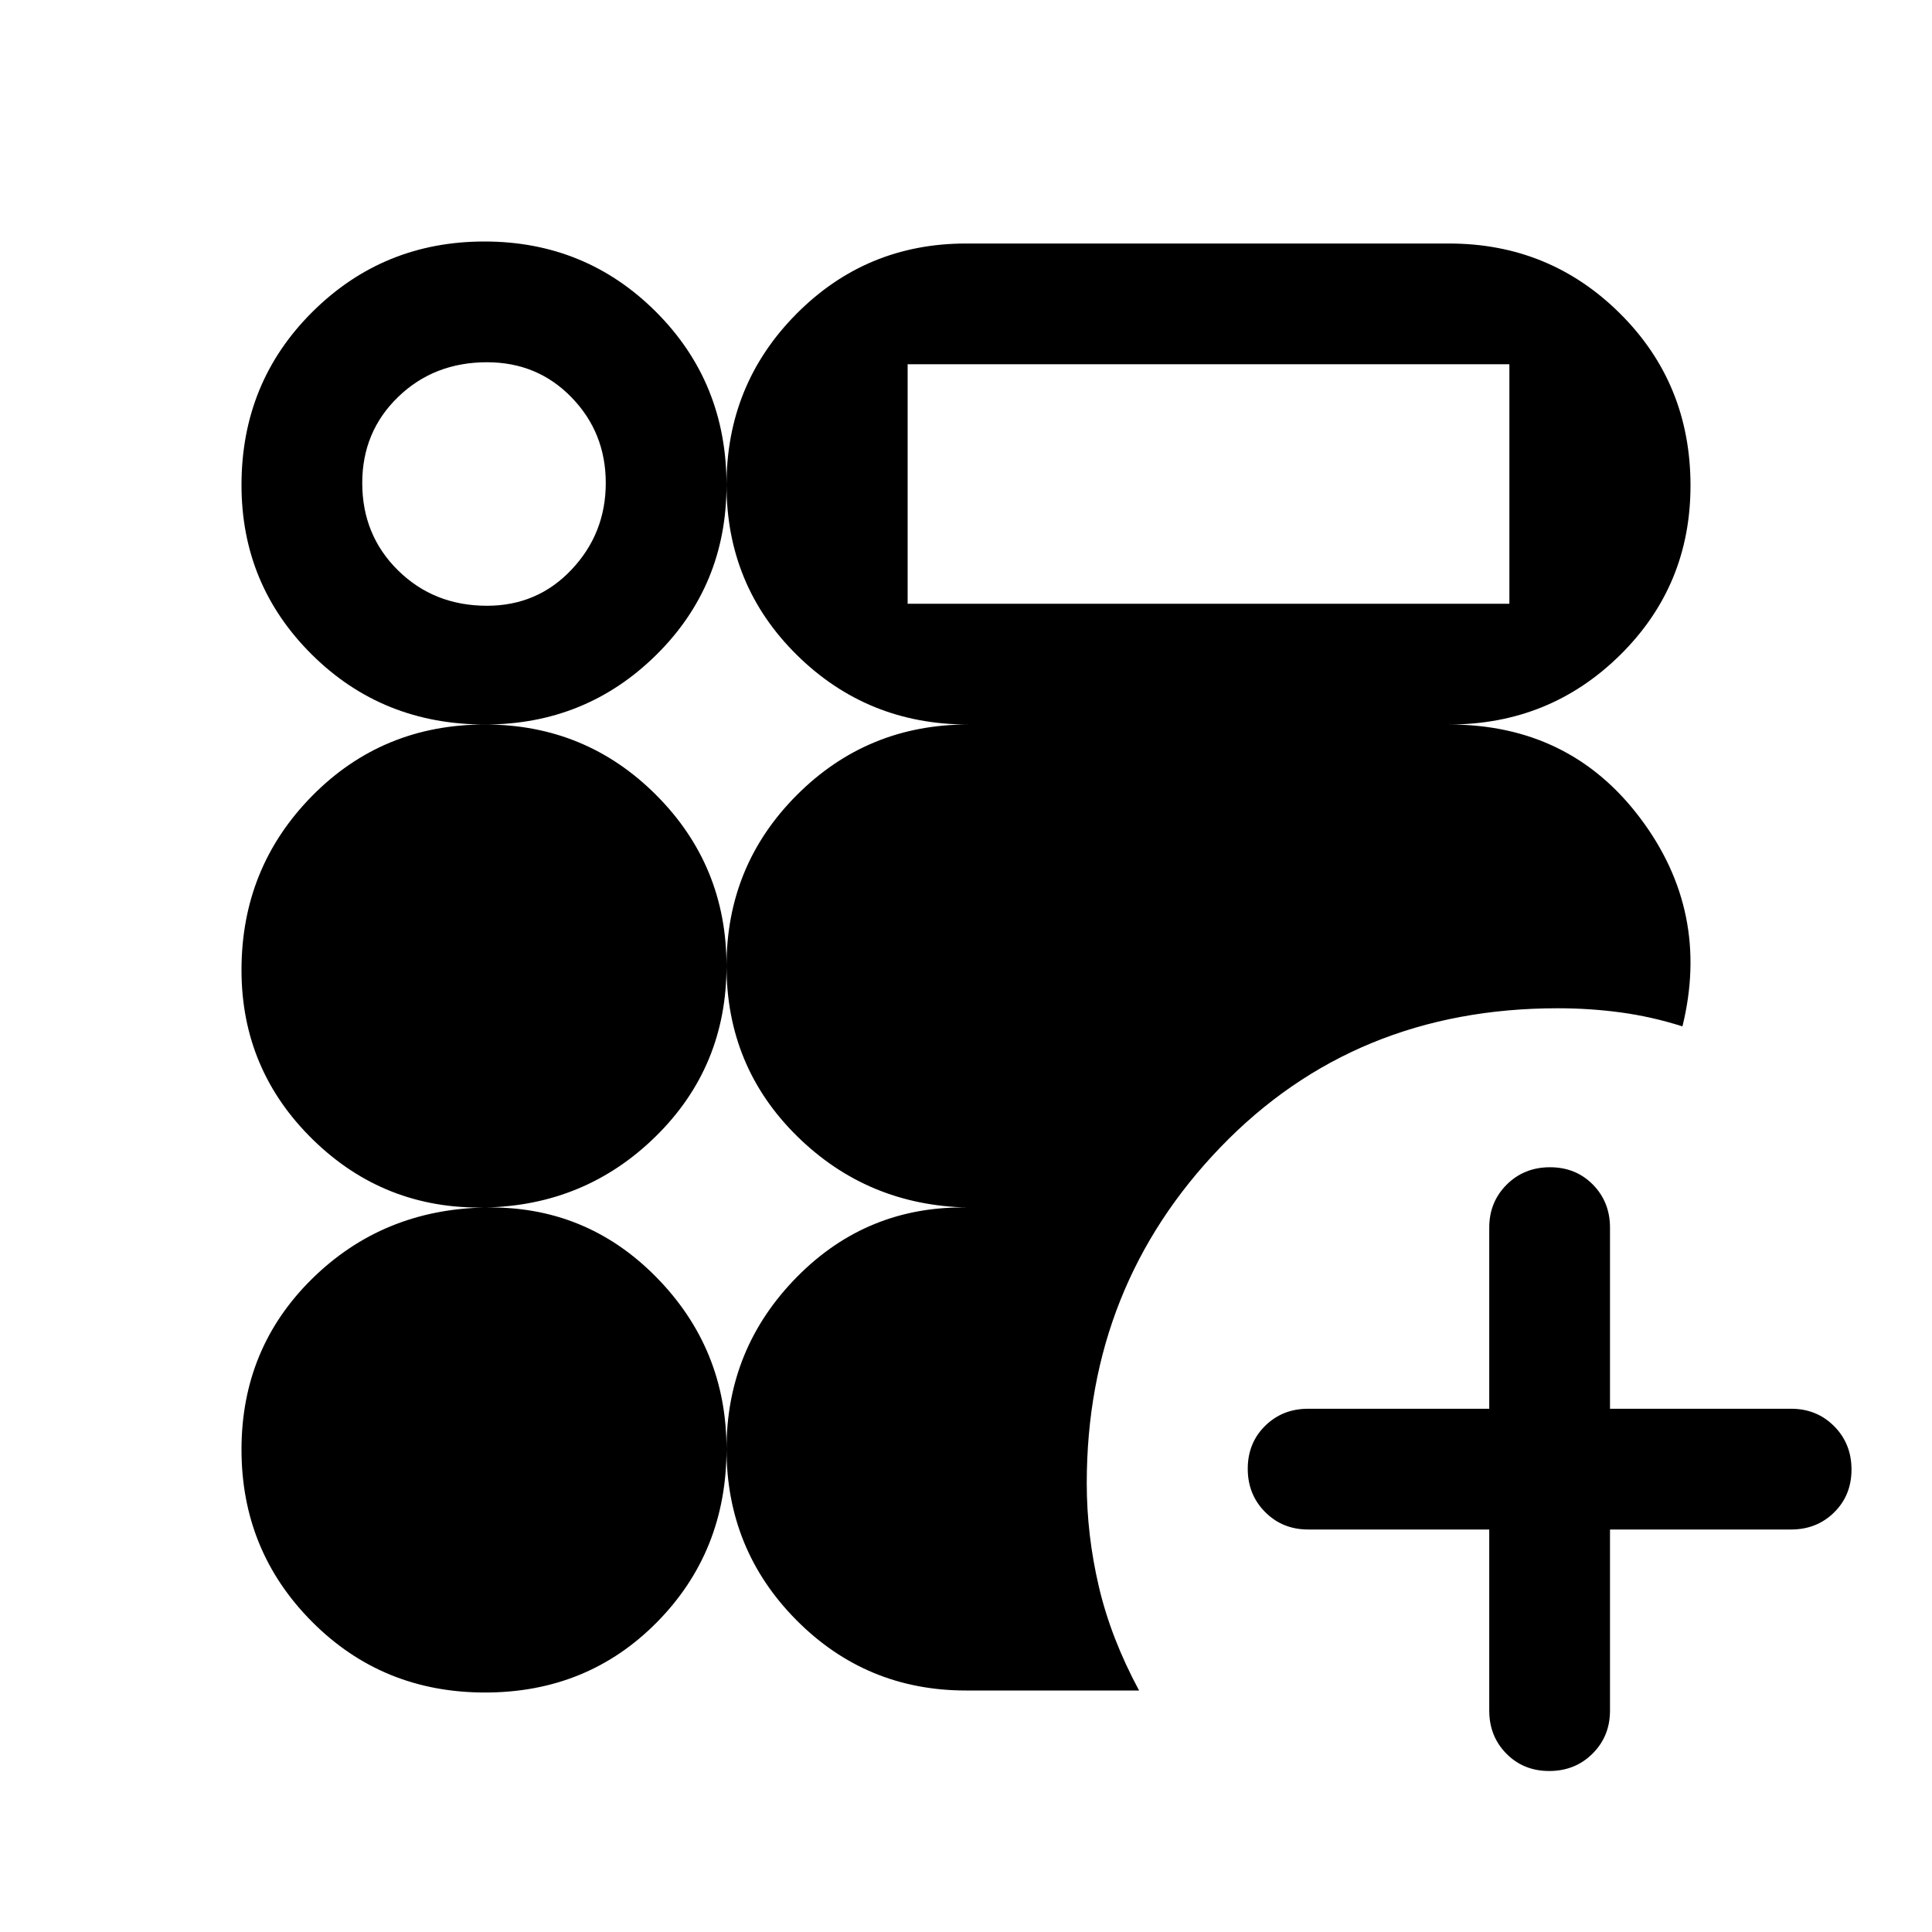
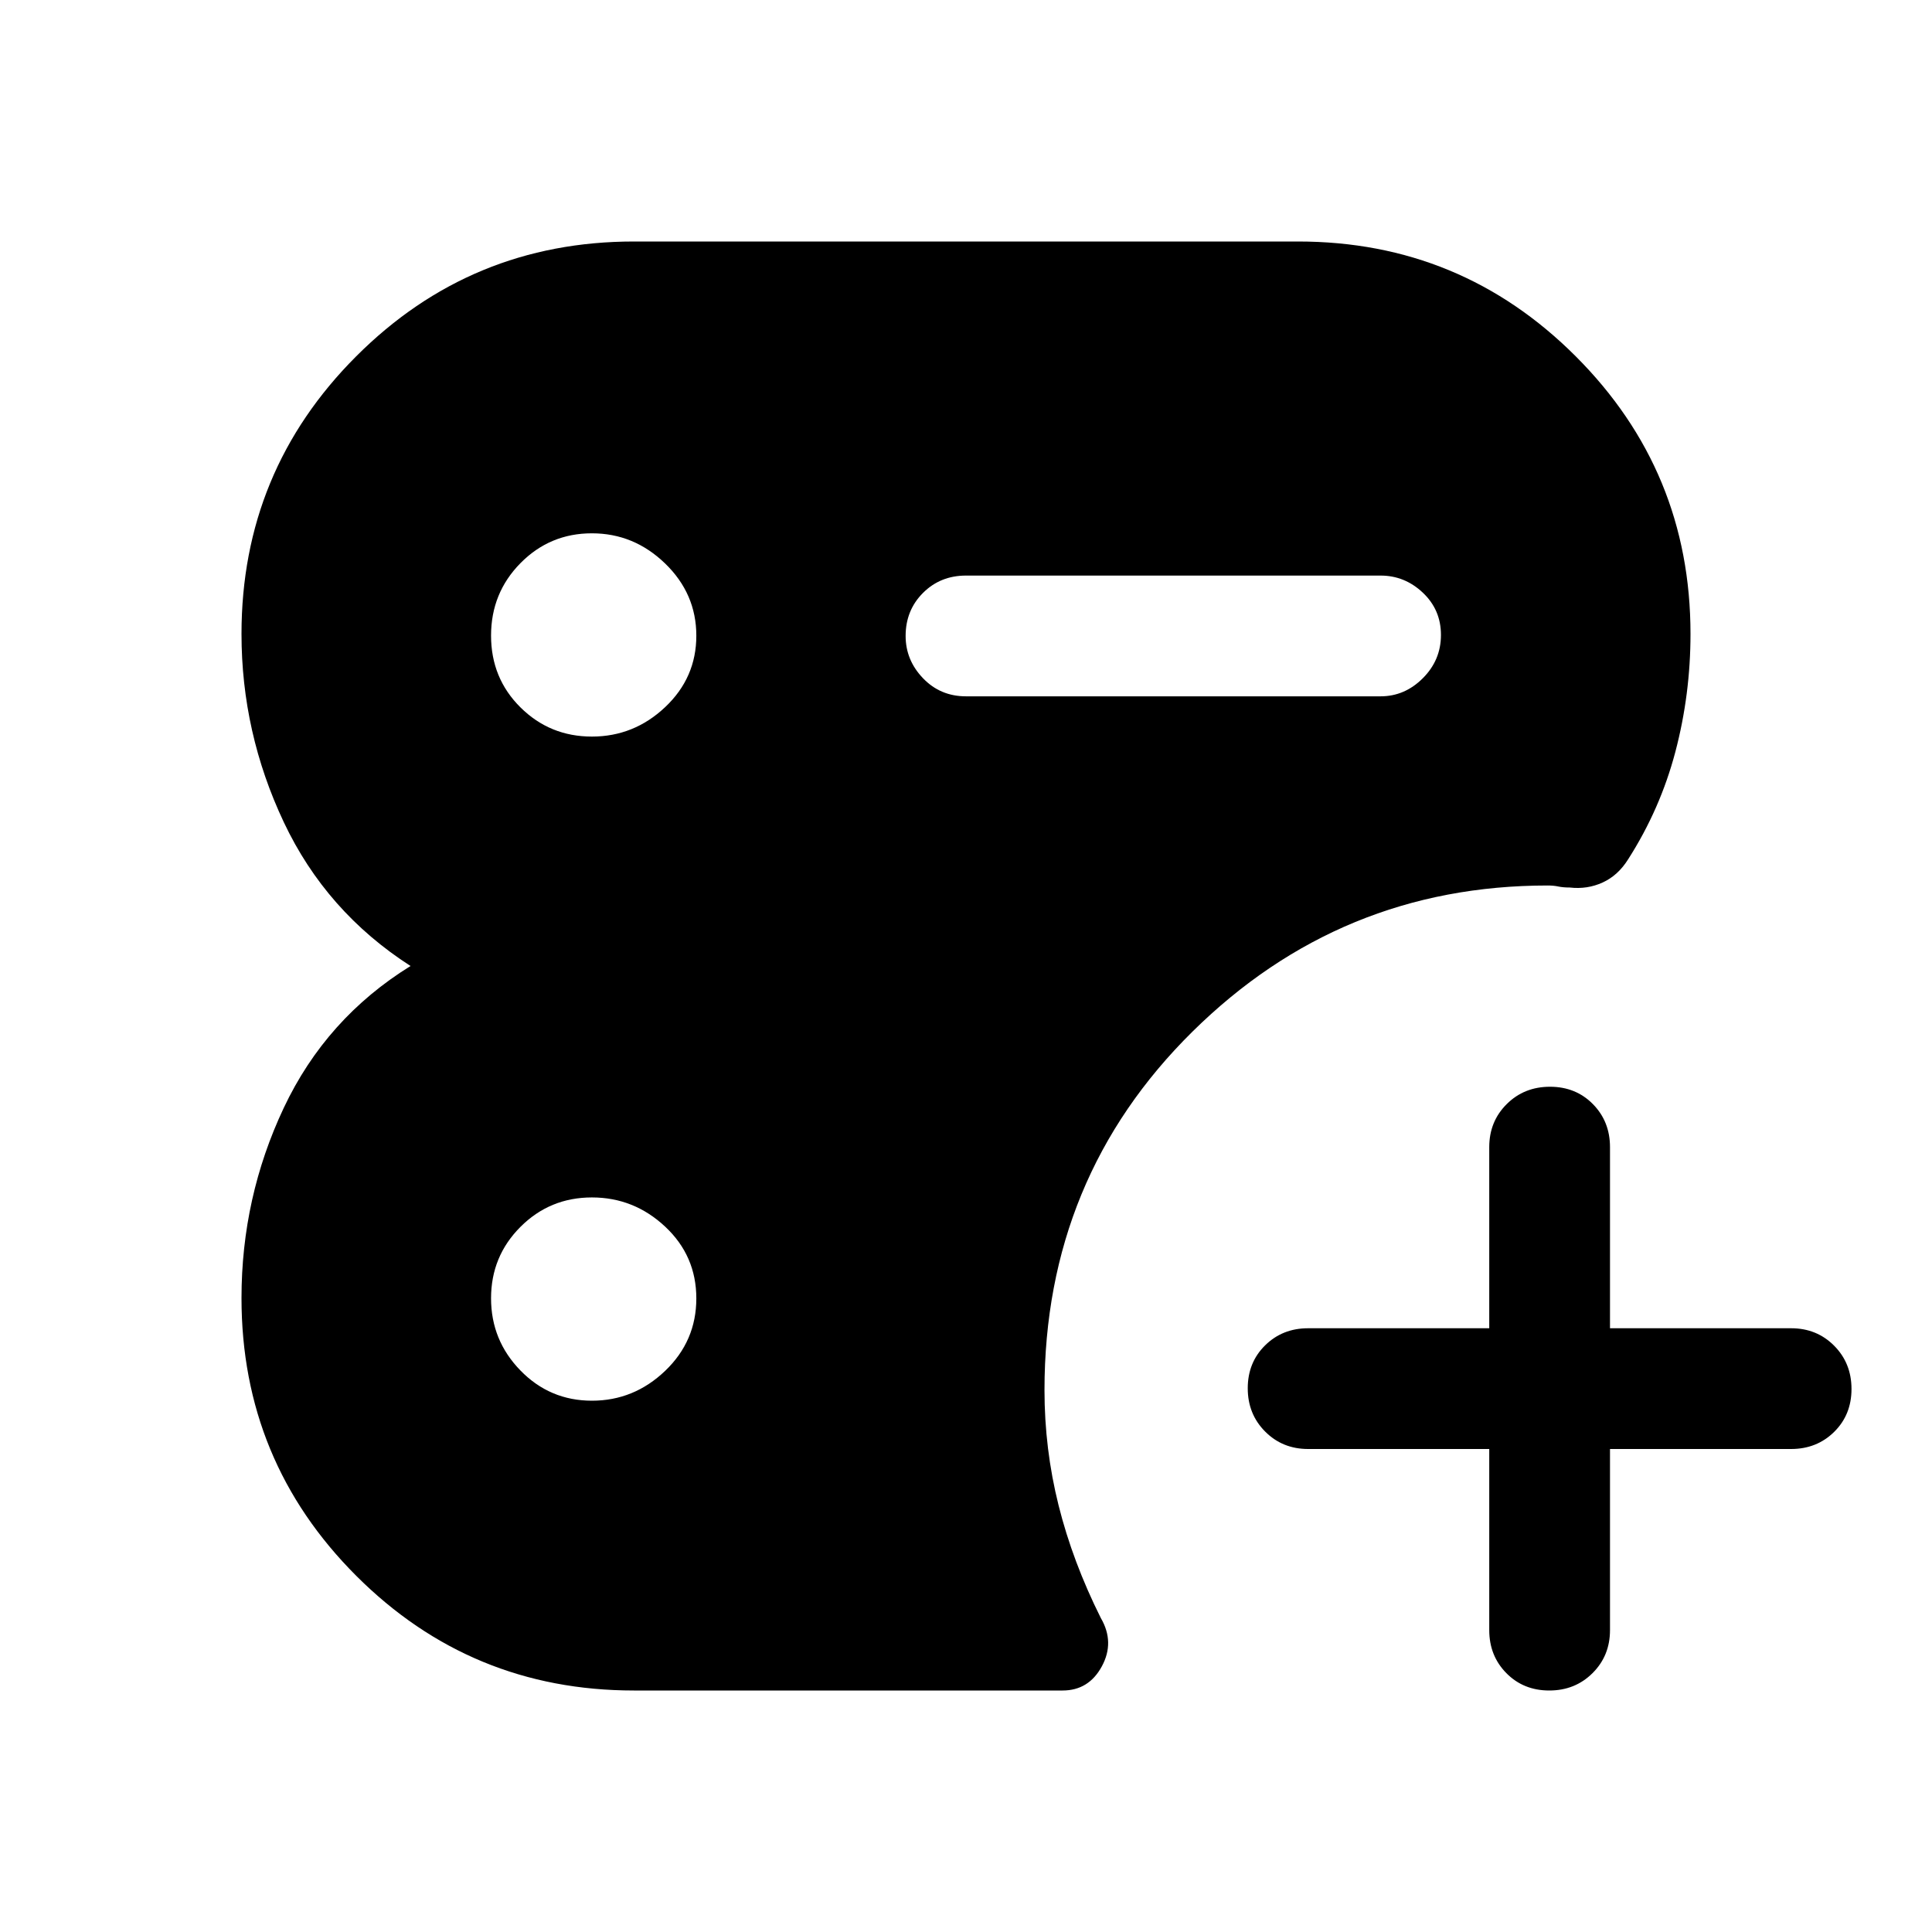
<svg xmlns="http://www.w3.org/2000/svg" viewBox="0 -960 960 960">
-   <path d="M748.5-88.63Q740-97.25 740-110v-90h-90q-12.75 0-21.37-8.68-8.63-8.67-8.63-21.5 0-12.82 8.63-21.32 8.62-8.5 21.37-8.5h90v-90q0-12.75 8.68-21.38 8.67-8.62 21.5-8.62 12.82 0 21.32 8.62 8.5 8.63 8.5 21.38v90h90q12.75 0 21.38 8.68 8.62 8.67 8.62 21.5 0 12.82-8.62 21.32-8.63 8.5-21.38 8.5h-90v90q0 12.75-8.68 21.37-8.67 8.63-21.5 8.63-12.82 0-21.32-8.63ZM241-119q-51 0-86-35.21-35-35.2-35-85.5 0-50.29 35-84.79 35-34.5 86-35.5-50 1-85.5-33.71T120-478q0-50.83 35-86.42Q190-600 241-600q-51 0-86-34.71T120-719q0-51 35.21-86 35.2-35 85.5-35Q291-840 326-805q35 35 35 86 0-50 34.71-85T480-839h240q50 0 85 34.8 35 34.79 35 85.49 0 49.71-35 84.21-35 34.5-85 34.5 60 0 95 46.5T836-450q-15.3-4.85-30.6-6.92Q790.1-459 774-459q-101 0-167.5 69T540-223q0 25.67 6 51.33Q552-146 566-120h-86q-49.58 0-84.29-35Q361-190 361-240q0 51-34.5 86T241-119Zm1-540q25.08 0 42.04-18T301-720q0-25-16.96-42.5T242-780q-26.35 0-44.18 17.25Q180-745.5 180-720q0 25.92 17.82 43.46Q215.65-659 242-659Zm209-1h299v-119H451v119Zm-90 420q0-50 35-85.5t85-34.5q-50-1-85-35.5T361-480q0 50-35 84.5T241-360q50-1 85 34.5t35 85.5Zm0-240q0-50 35-85t85-35q-50 0-85-34.5T361-719q0 50-35 84.5T241-600q50 0 85 35t35 85Z" />
+   <path d="M330.5-278.82q15.5-14.83 15.5-36 0-21.18-15.5-35.68T294.12-365q-20.88 0-35.5 14.62Q244-335.76 244-314.88 244-294 258.62-279q14.62 15 35.5 15 20.88 0 36.38-14.82Zm0-329.8q15.5-14.62 15.5-35.5Q346-665 330.5-680q-15.5-15-36.38-15-20.88 0-35.5 14.82-14.62 14.83-14.62 36 0 21.18 14.62 35.68t35.5 14.5q20.88 0 36.38-14.62ZM480-614h206q12 0 21-9t9-21.5q0-12.5-9-21t-21-8.5H480q-12.75 0-21.37 8.62Q450-656.75 450-644q0 12 8.63 21 8.62 9 21.37 9Zm260 374h-90q-12.75 0-21.37-8.68-8.63-8.67-8.63-21.5 0-12.82 8.63-21.32 8.62-8.5 21.37-8.5h90v-90q0-12.75 8.68-21.38 8.67-8.62 21.5-8.62 12.82 0 21.32 8.62 8.5 8.63 8.5 21.38v90h90q12.75 0 21.38 8.68 8.62 8.67 8.62 21.5 0 12.82-8.62 21.32-8.63 8.5-21.38 8.5h-90v90q0 12.75-8.68 21.37-8.67 8.63-21.5 8.63-12.82 0-21.32-8.63-8.5-8.62-8.5-21.37v-90ZM315-120q-81 0-138-57t-57-138q0-50 21-94.5t63-70.5q-42-27-63-71.5T120-645q0-80.92 57-137.96Q234-840 315-840h330q80.92 0 137.96 57.04Q840-725.92 840-645q0 30-7.5 58.5T809-533q-5 8-12.64 11.5-7.63 3.5-16.36 2.5-3.33 0-5.67-.5-2.33-.5-5.33-.5-102.94 0-176.47 72.61T519-269.25q0 29.25 7 57.25t21 56q7 12 .5 24T528-120H315Z" />
</svg>
